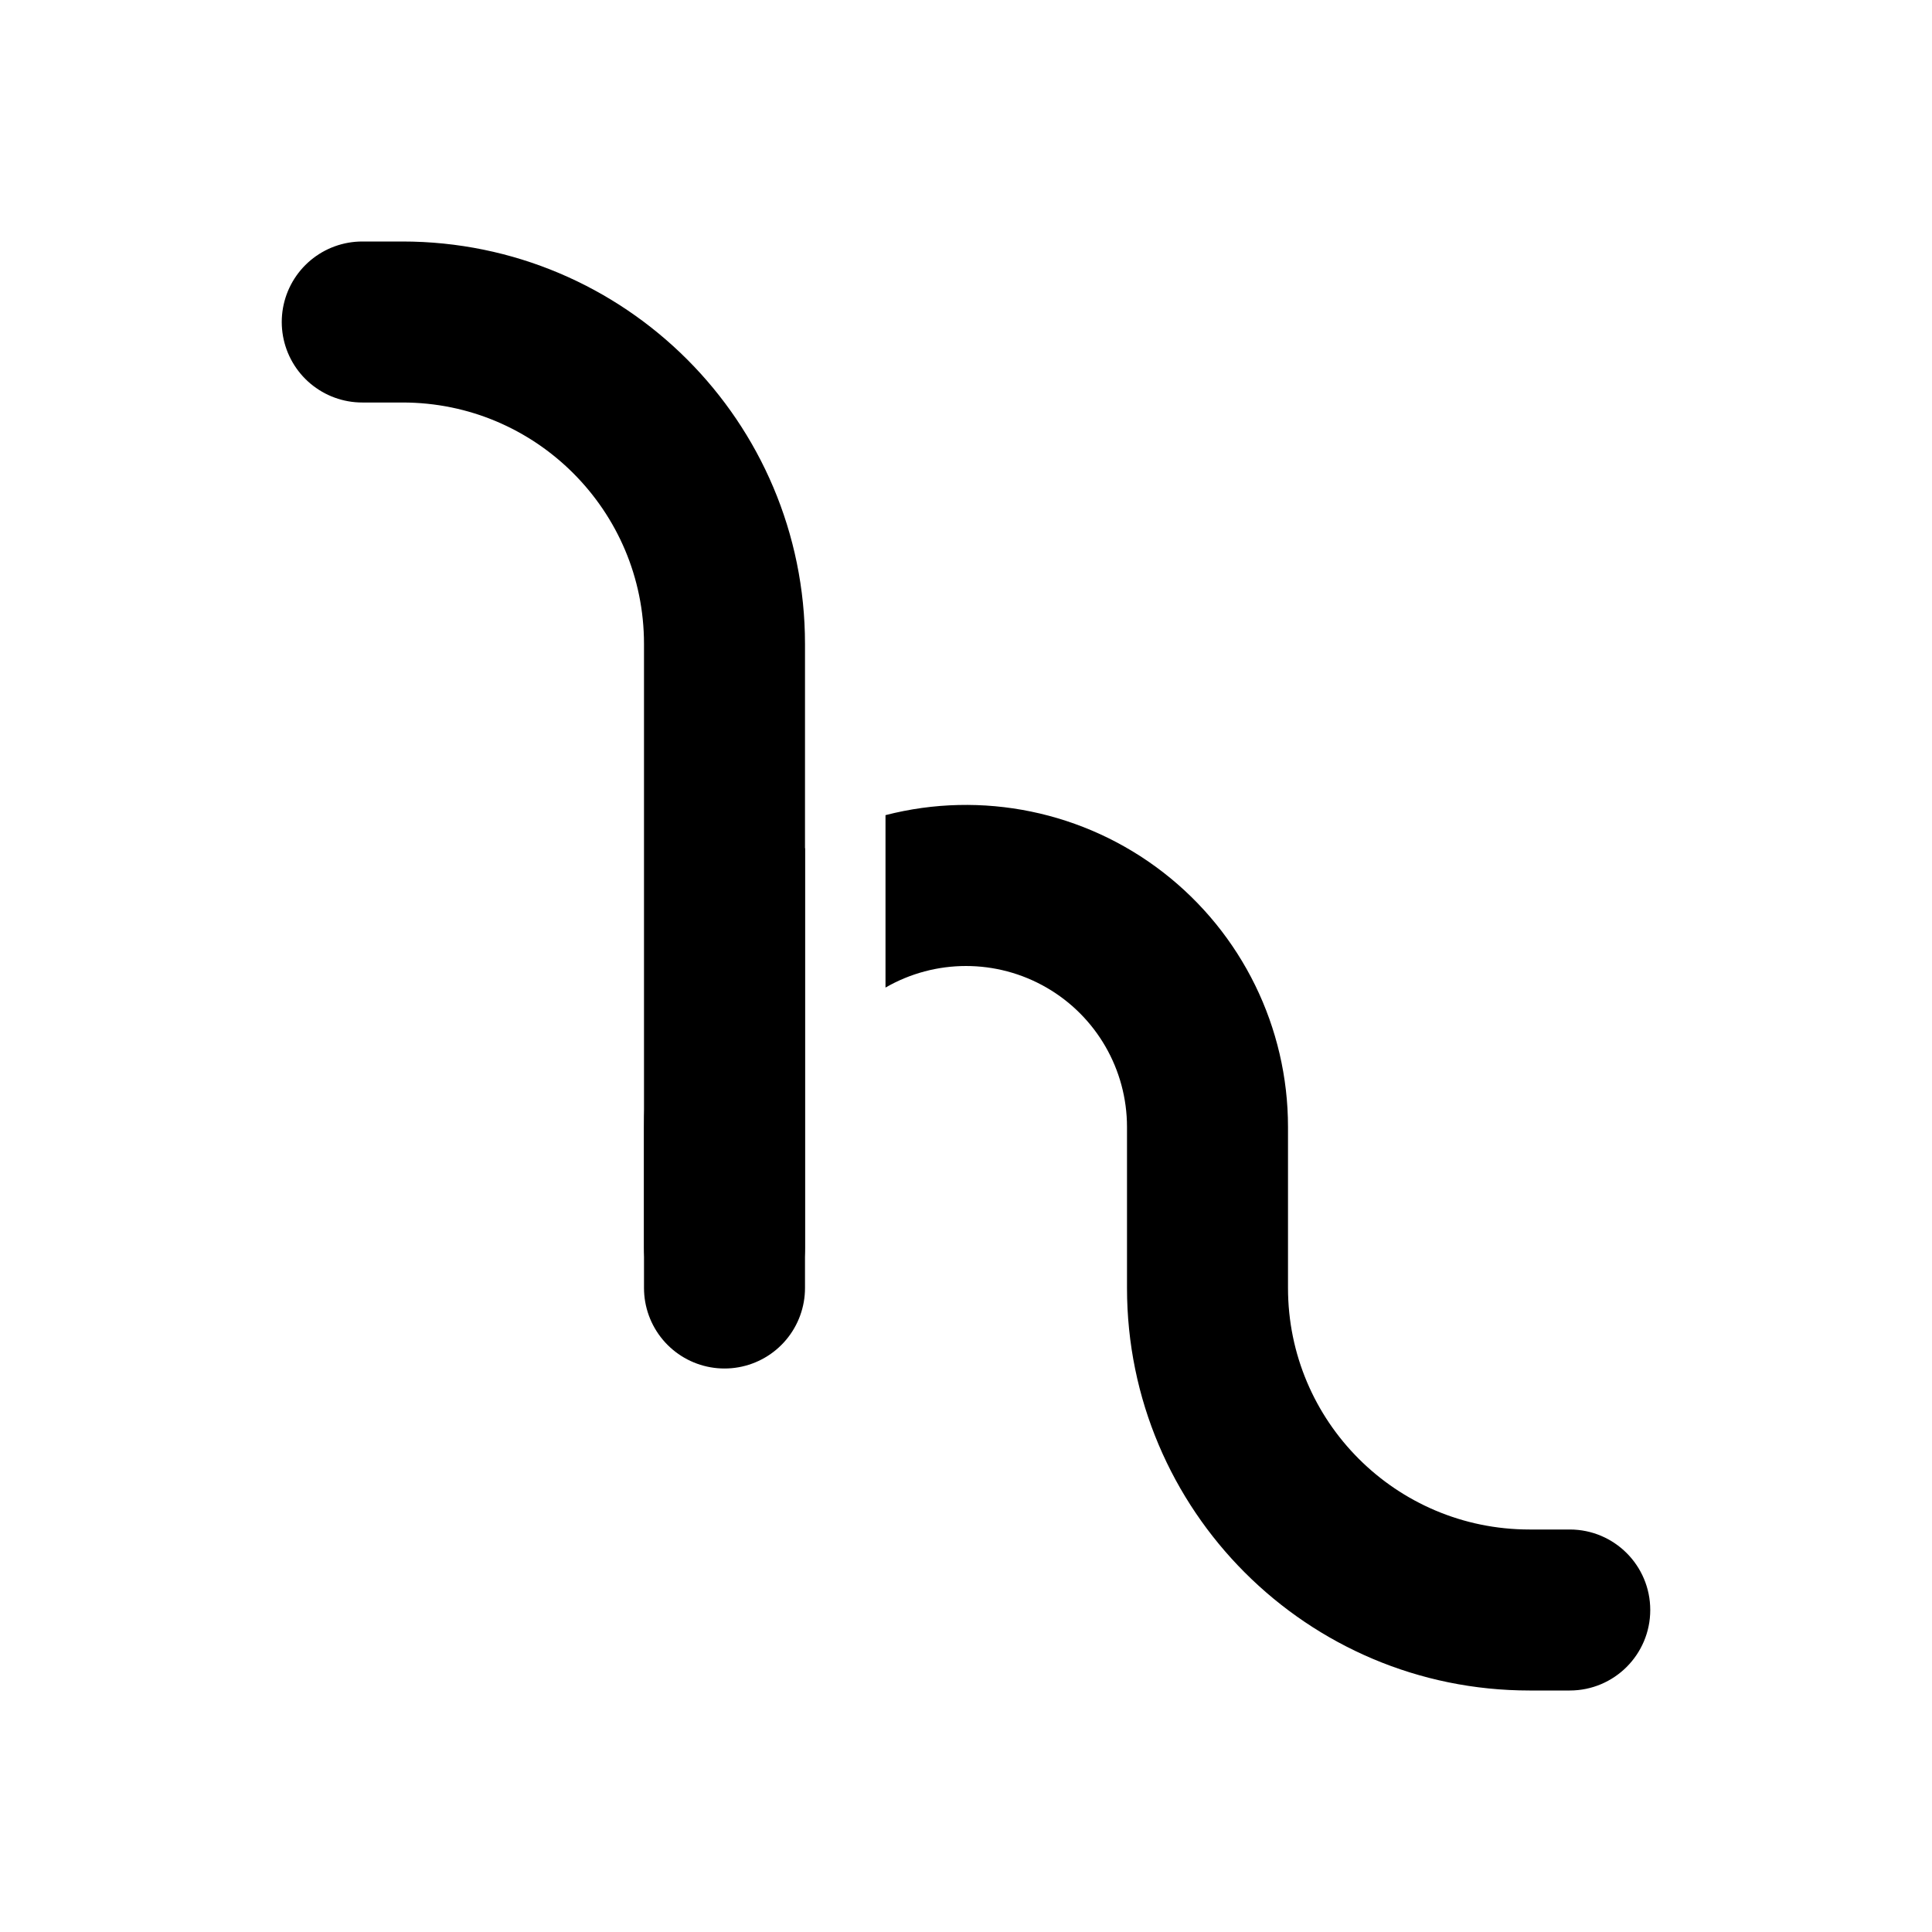
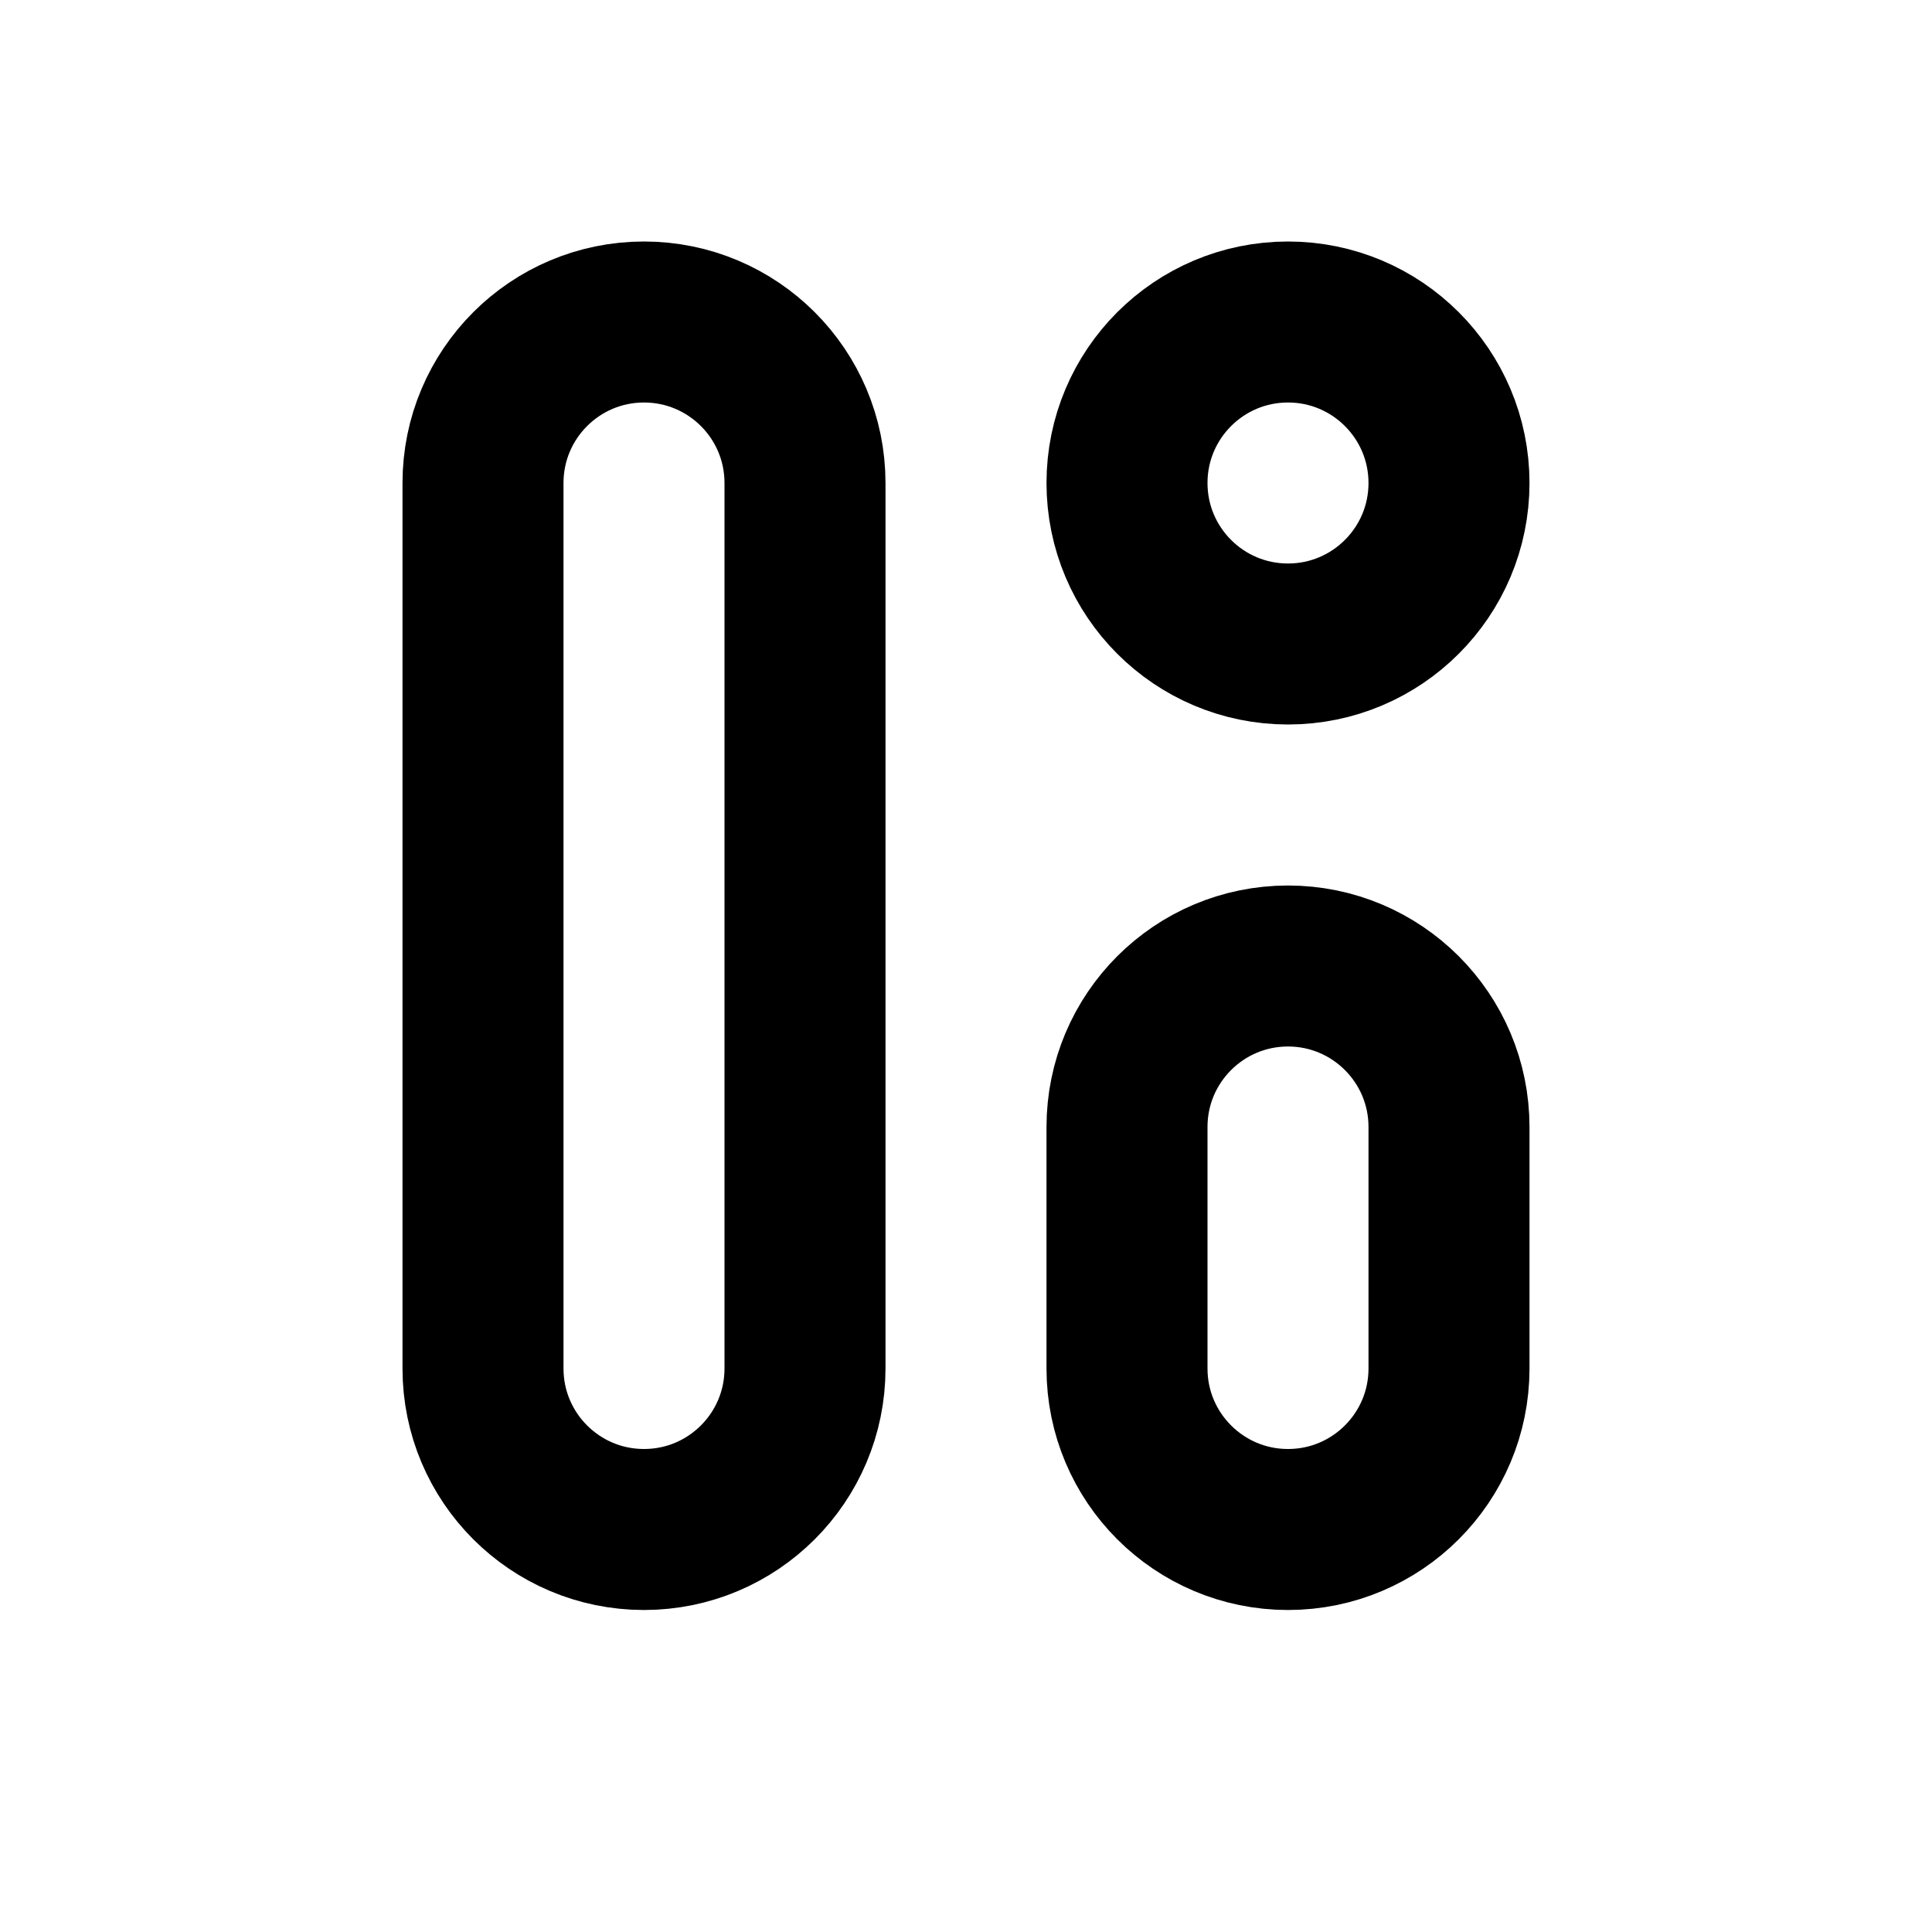
<svg xmlns="http://www.w3.org/2000/svg" fill="none" viewBox="0 0 24 24">
-   <path stroke="currentColor" stroke-linecap="round" stroke-width="2" d="M4.5 4H5a4 4 0 014 4v8" />
-   <path fill="currentColor" fill-rule="evenodd" d="M10 10.535A3.998 3.998 0 008 14v1.5a1 1 0 102 0v-4.965zm1 1.733A2 2 0 0114 14v2a5 5 0 005 5h.5a1 1 0 100-2H19a3 3 0 01-3-3v-2a4 4 0 00-5-3.874v2.142z" clip-rule="evenodd" />
+   <g stroke="currentColor" stroke-width="2">
+     <path stroke-linecap="round" d="M8 4a2 2 0 012 2v11a2 2 0 11-4 0V6a2 2 0 012-2z" />
+     <path stroke-linecap="round" d="M16 12a2 2 0 012 2v3a2 2 0 11-4 0v-3a2 2 0 012-2z" />
+     <circle cx="16" cy="6" r="2" />
+   </g>
</svg>
